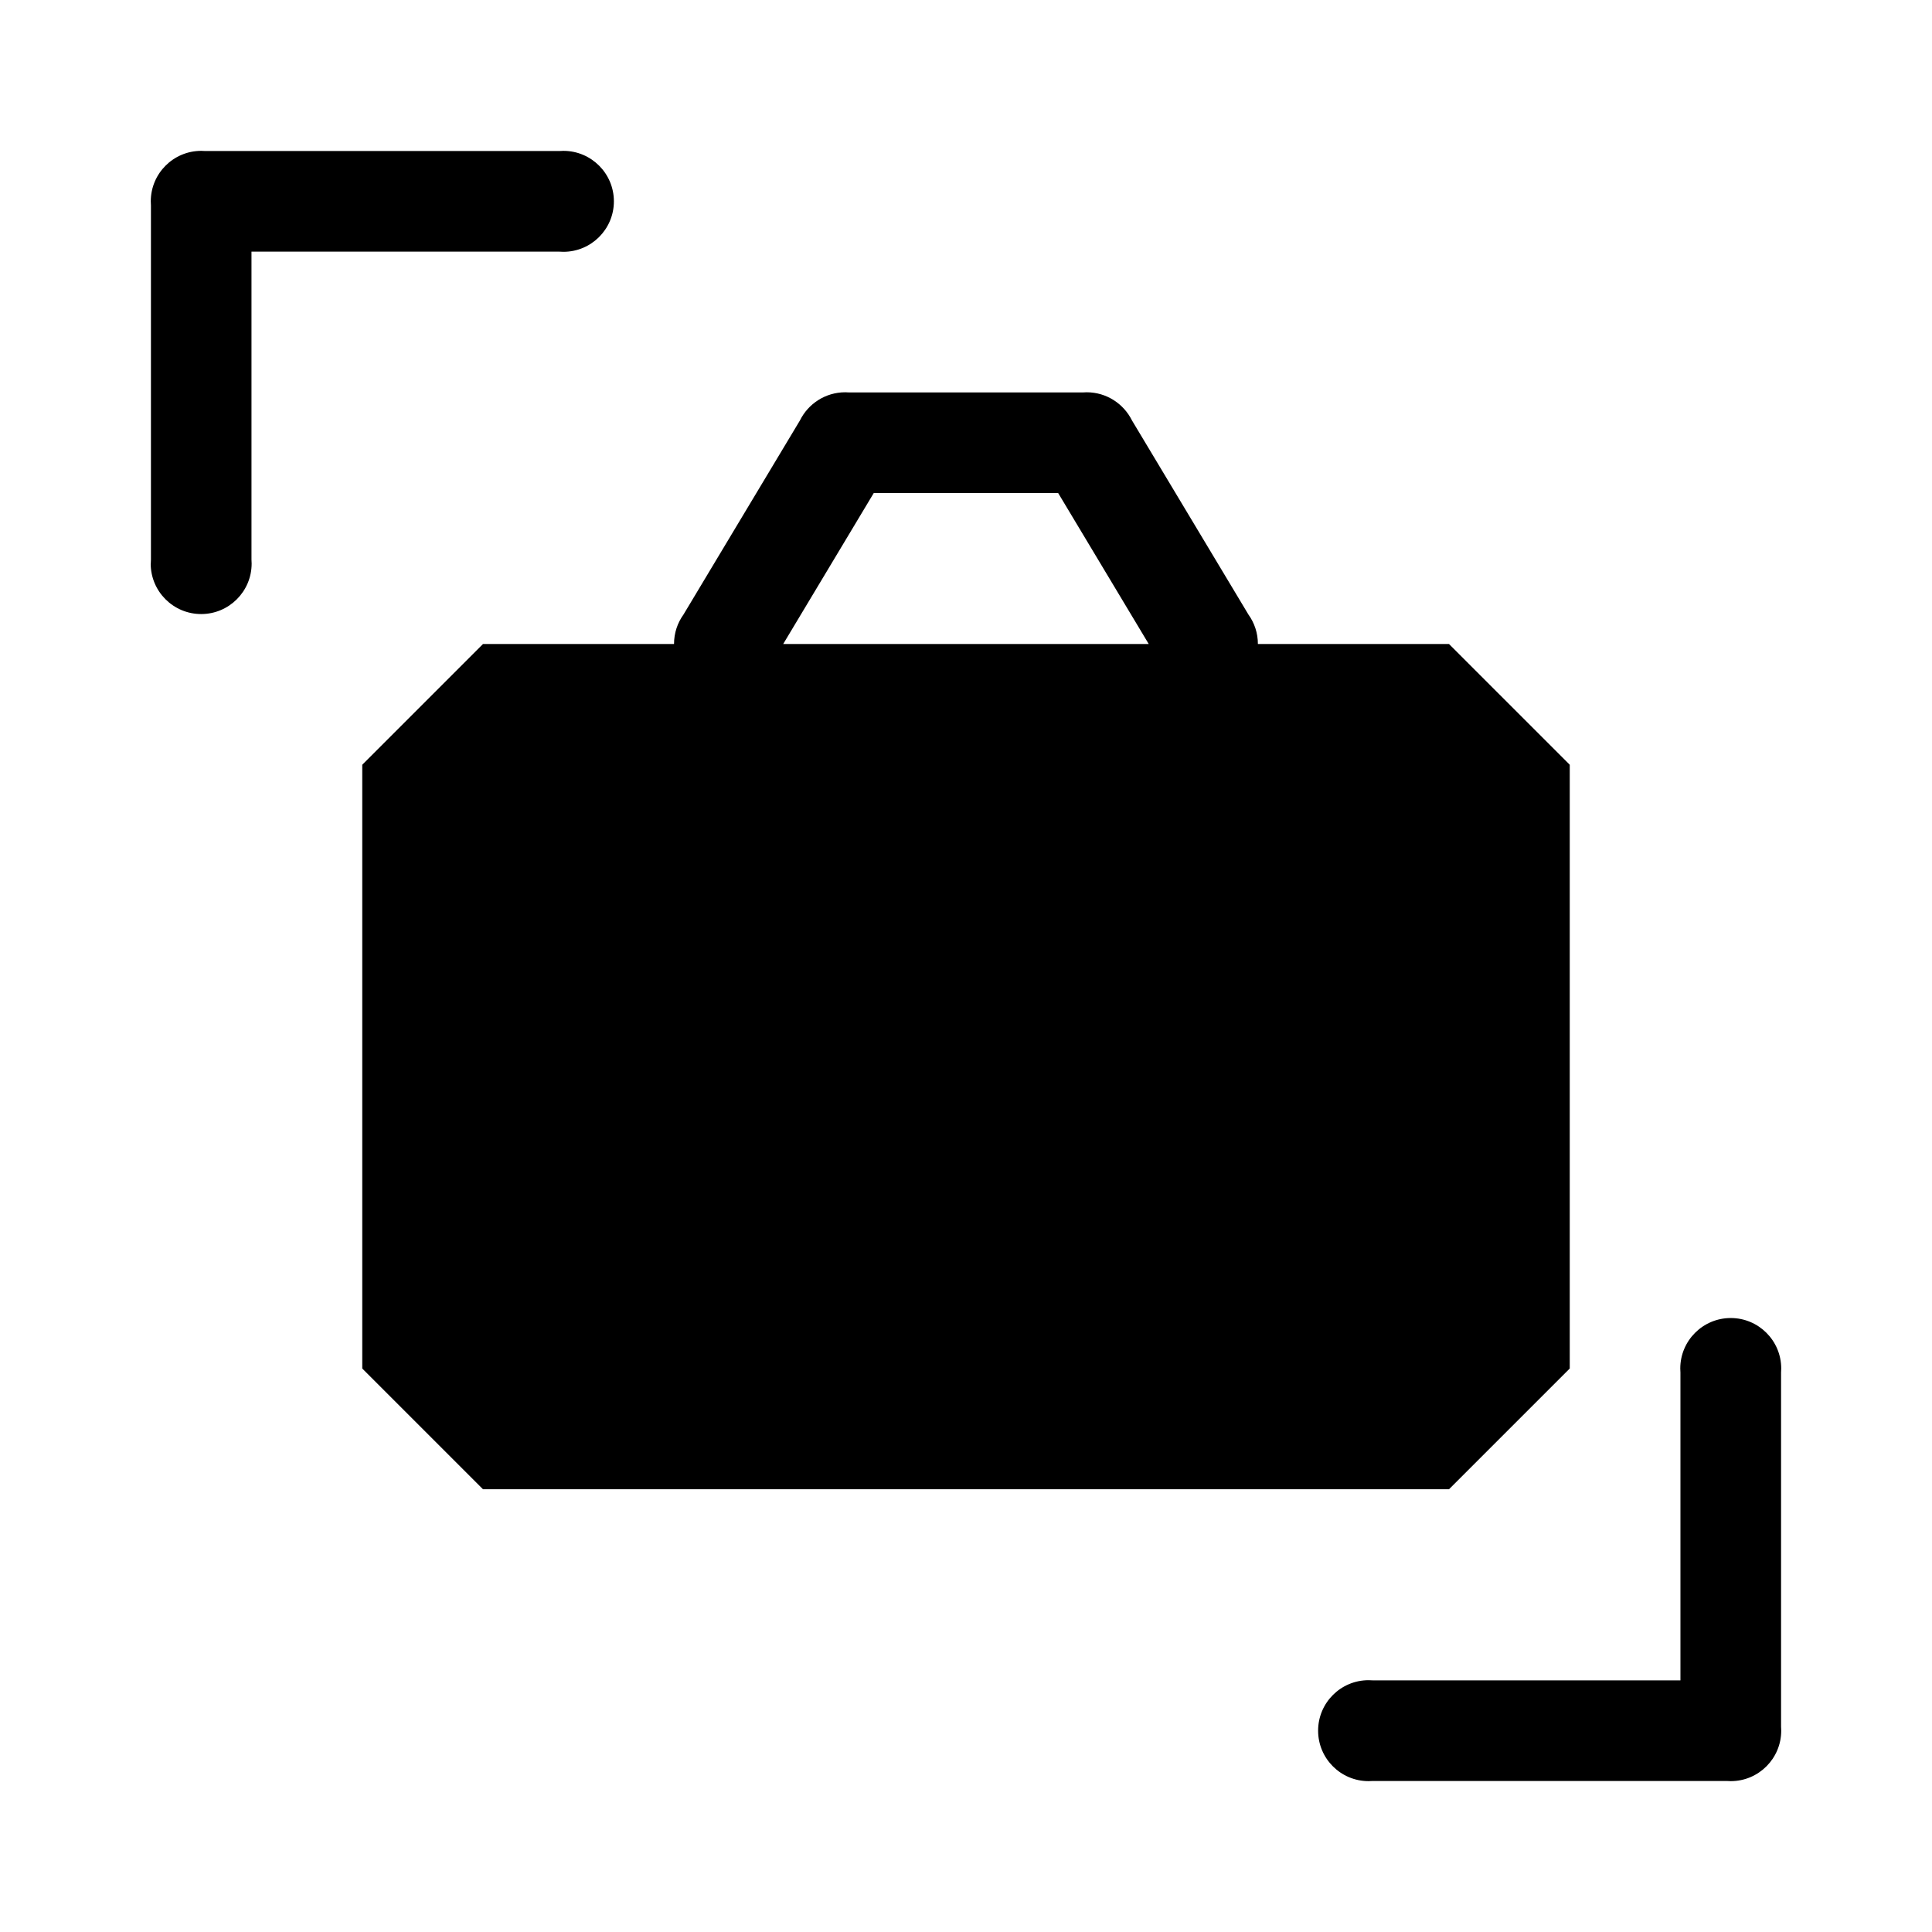
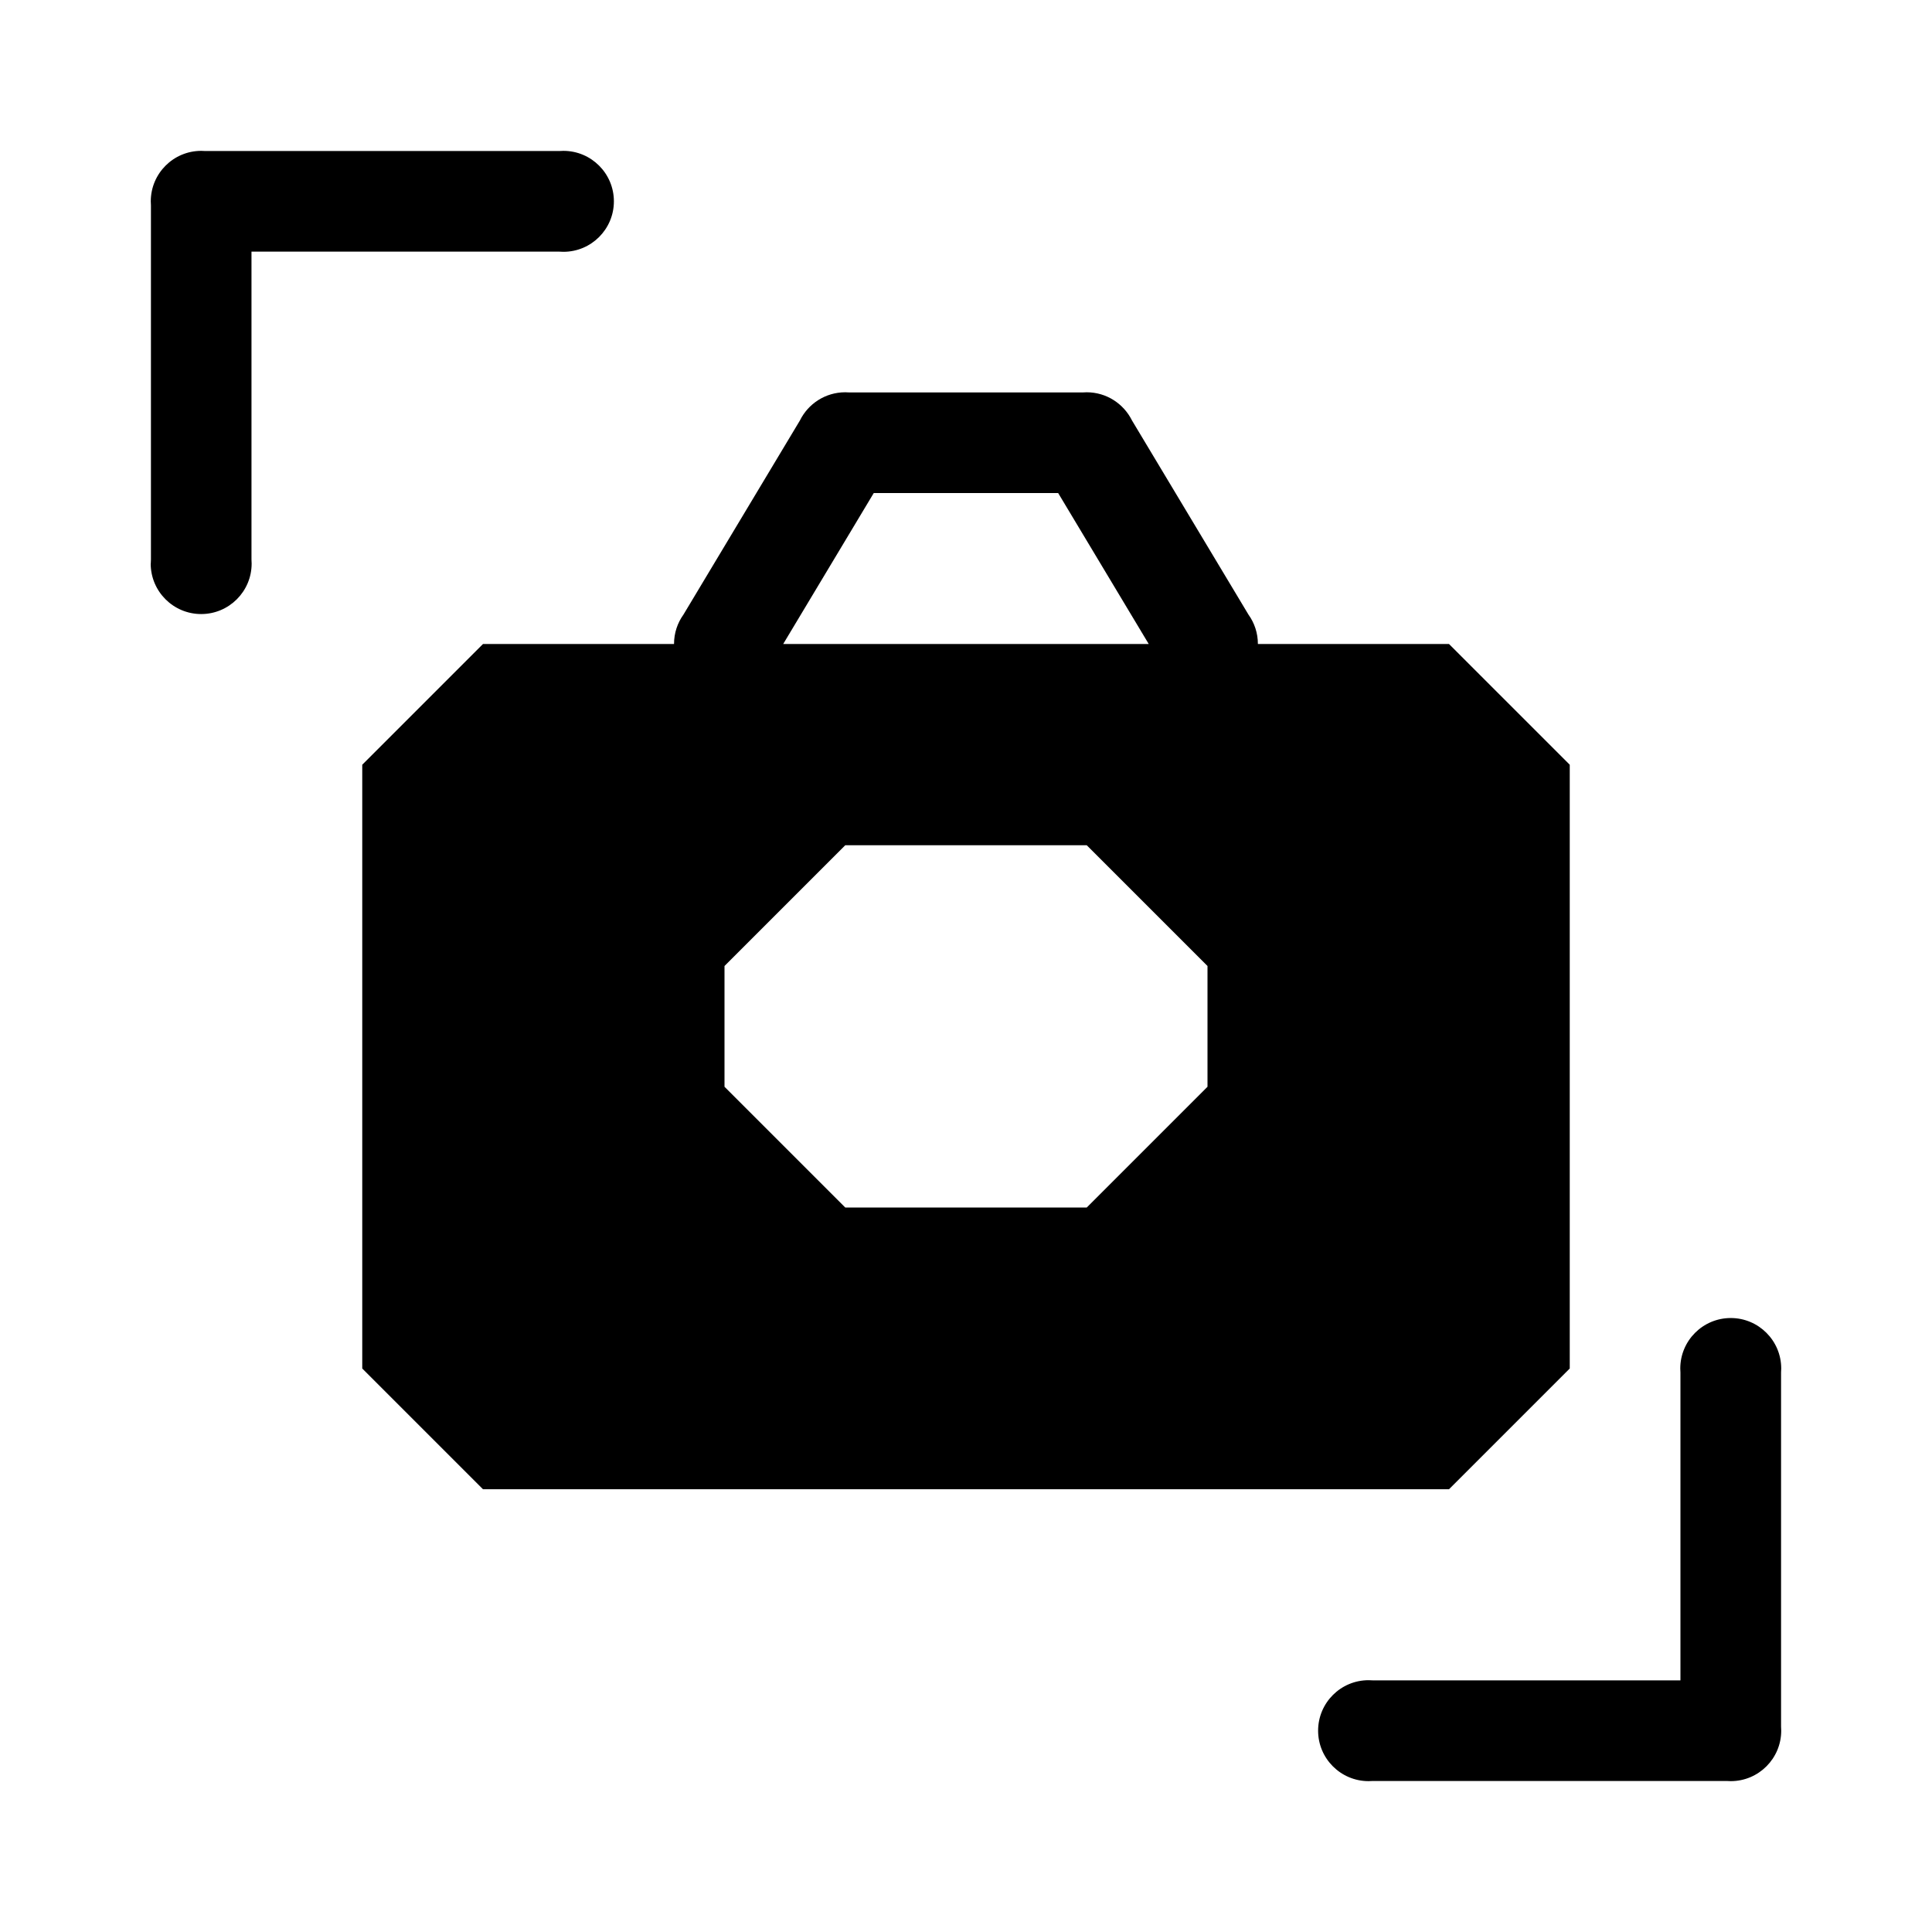
<svg xmlns="http://www.w3.org/2000/svg" viewBox="0 0 24 24" fill="currentColor" stroke="none">
-   <path d="M6,8h12l1.5,1.5v7.5l-1.5,1.5h-12l-1.5,-1.5v-7.5zM13.146,6.125c-0.581,0 -1.711,0 -2.292,0c-0.36,0.599 -1.126,1.877 -1.291,2.152c-0.102,0.207 -0.316,0.35 -0.563,0.35c-0.346,0 -0.627,-0.281 -0.627,-0.627c0,-0.136 0.043,-0.262 0.117,-0.365c0.196,-0.326 1.25,-2.083 1.447,-2.412c0.102,-0.207 0.316,-0.35 0.563,-0.35c0.017,0 0.034,0.001 0.05,0.002c0.387,0 2.512,0 2.899,0c0.017,-0.001 0.033,-0.002 0.05,-0.002c0.247,0 0.46,0.143 0.563,0.35c0.197,0.329 1.252,2.086 1.447,2.412c0.074,0.103 0.117,0.229 0.117,0.365c0,0.346 -0.281,0.627 -0.627,0.627c-0.247,0 -0.46,-0.143 -0.563,-0.35c-0.165,-0.275 -0.932,-1.553 -1.291,-2.152zM1.873,7c0,-0.017 0.001,-0.034 0.002,-0.05c0,-0.497 0,-3.902 0,-4.399c-0.001,-0.017 -0.002,-0.033 -0.002,-0.05c0,-0.346 0.281,-0.627 0.627,-0.627c0.017,0 0.034,0.001 0.05,0.002c0.497,0 3.902,0 4.399,0c0.017,-0.001 0.033,-0.002 0.05,-0.002c0.346,0 0.627,0.281 0.627,0.627c0,0.346 -0.281,0.627 -0.627,0.627c-0.017,0 -0.034,-0.001 -0.05,-0.002c-0.401,0 -2.691,0 -3.825,0c0,1.133 0,3.424 0,3.825c0.001,0.017 0.002,0.033 0.002,0.05c0,0.346 -0.281,0.627 -0.627,0.627c-0.346,0 -0.627,-0.281 -0.627,-0.627zM20.875,20.875c0,-1.133 0,-3.424 0,-3.825c-0.001,-0.017 -0.002,-0.033 -0.002,-0.05c0,-0.346 0.281,-0.627 0.627,-0.627c0.346,0 0.627,0.281 0.627,0.627c0,0.017 -0.001,0.034 -0.002,0.05c0,0.497 0,3.902 0,4.399c0.001,0.017 0.002,0.033 0.002,0.05c0,0.346 -0.281,0.627 -0.627,0.627c-0.017,0 -0.034,-0.001 -0.05,-0.002c-0.497,0 -3.902,0 -4.399,0c-0.017,0.001 -0.033,0.002 -0.05,0.002c-0.346,0 -0.627,-0.281 -0.627,-0.627c0,-0.346 0.281,-0.627 0.627,-0.627c0.017,0 0.034,0.001 0.05,0.002c0.401,0 2.691,0 3.825,0z" />
+   <path d="M6,8h12l1.5,1.5v7.5l-1.5,1.5h-12l-1.5,-1.5v-7.5zM9,12v1.5l1.5,1.5h3l1.5,-1.5v-1.5l-1.5,-1.5h-3zM13.146,6.125c-0.581,0 -1.711,0 -2.292,0c-0.36,0.599 -1.126,1.877 -1.291,2.152c-0.102,0.207 -0.316,0.35 -0.563,0.35c-0.346,0 -0.627,-0.281 -0.627,-0.627c0,-0.136 0.043,-0.262 0.117,-0.365c0.196,-0.326 1.25,-2.083 1.447,-2.412c0.102,-0.207 0.316,-0.35 0.563,-0.35c0.017,0 0.034,0.001 0.05,0.002c0.387,0 2.512,0 2.899,0c0.017,-0.001 0.033,-0.002 0.05,-0.002c0.247,0 0.46,0.143 0.563,0.35c0.197,0.329 1.252,2.086 1.447,2.412c0.074,0.103 0.117,0.229 0.117,0.365c0,0.346 -0.281,0.627 -0.627,0.627c-0.247,0 -0.46,-0.143 -0.563,-0.35c-0.165,-0.275 -0.932,-1.553 -1.291,-2.152zM1.873,7c0,-0.017 0.001,-0.034 0.002,-0.05c0,-0.497 0,-3.902 0,-4.399c-0.001,-0.017 -0.002,-0.033 -0.002,-0.05c0,-0.346 0.281,-0.627 0.627,-0.627c0.017,0 0.034,0.001 0.05,0.002c0.497,0 3.902,0 4.399,0c0.017,-0.001 0.033,-0.002 0.05,-0.002c0.346,0 0.627,0.281 0.627,0.627c0,0.346 -0.281,0.627 -0.627,0.627c-0.017,0 -0.034,-0.001 -0.05,-0.002c-0.401,0 -2.691,0 -3.825,0c0,1.133 0,3.424 0,3.825c0.001,0.017 0.002,0.033 0.002,0.05c0,0.346 -0.281,0.627 -0.627,0.627c-0.346,0 -0.627,-0.281 -0.627,-0.627zM20.875,20.875c0,-1.133 0,-3.424 0,-3.825c-0.001,-0.017 -0.002,-0.033 -0.002,-0.05c0,-0.346 0.281,-0.627 0.627,-0.627c0.346,0 0.627,0.281 0.627,0.627c0,0.017 -0.001,0.034 -0.002,0.05c0,0.497 0,3.902 0,4.399c0.001,0.017 0.002,0.033 0.002,0.05c0,0.346 -0.281,0.627 -0.627,0.627c-0.017,0 -0.034,-0.001 -0.05,-0.002c-0.497,0 -3.902,0 -4.399,0c-0.017,0.001 -0.033,0.002 -0.05,0.002c-0.346,0 -0.627,-0.281 -0.627,-0.627c0,-0.346 0.281,-0.627 0.627,-0.627c0.017,0 0.034,0.001 0.05,0.002c0.401,0 2.691,0 3.825,0z" />
</svg>
